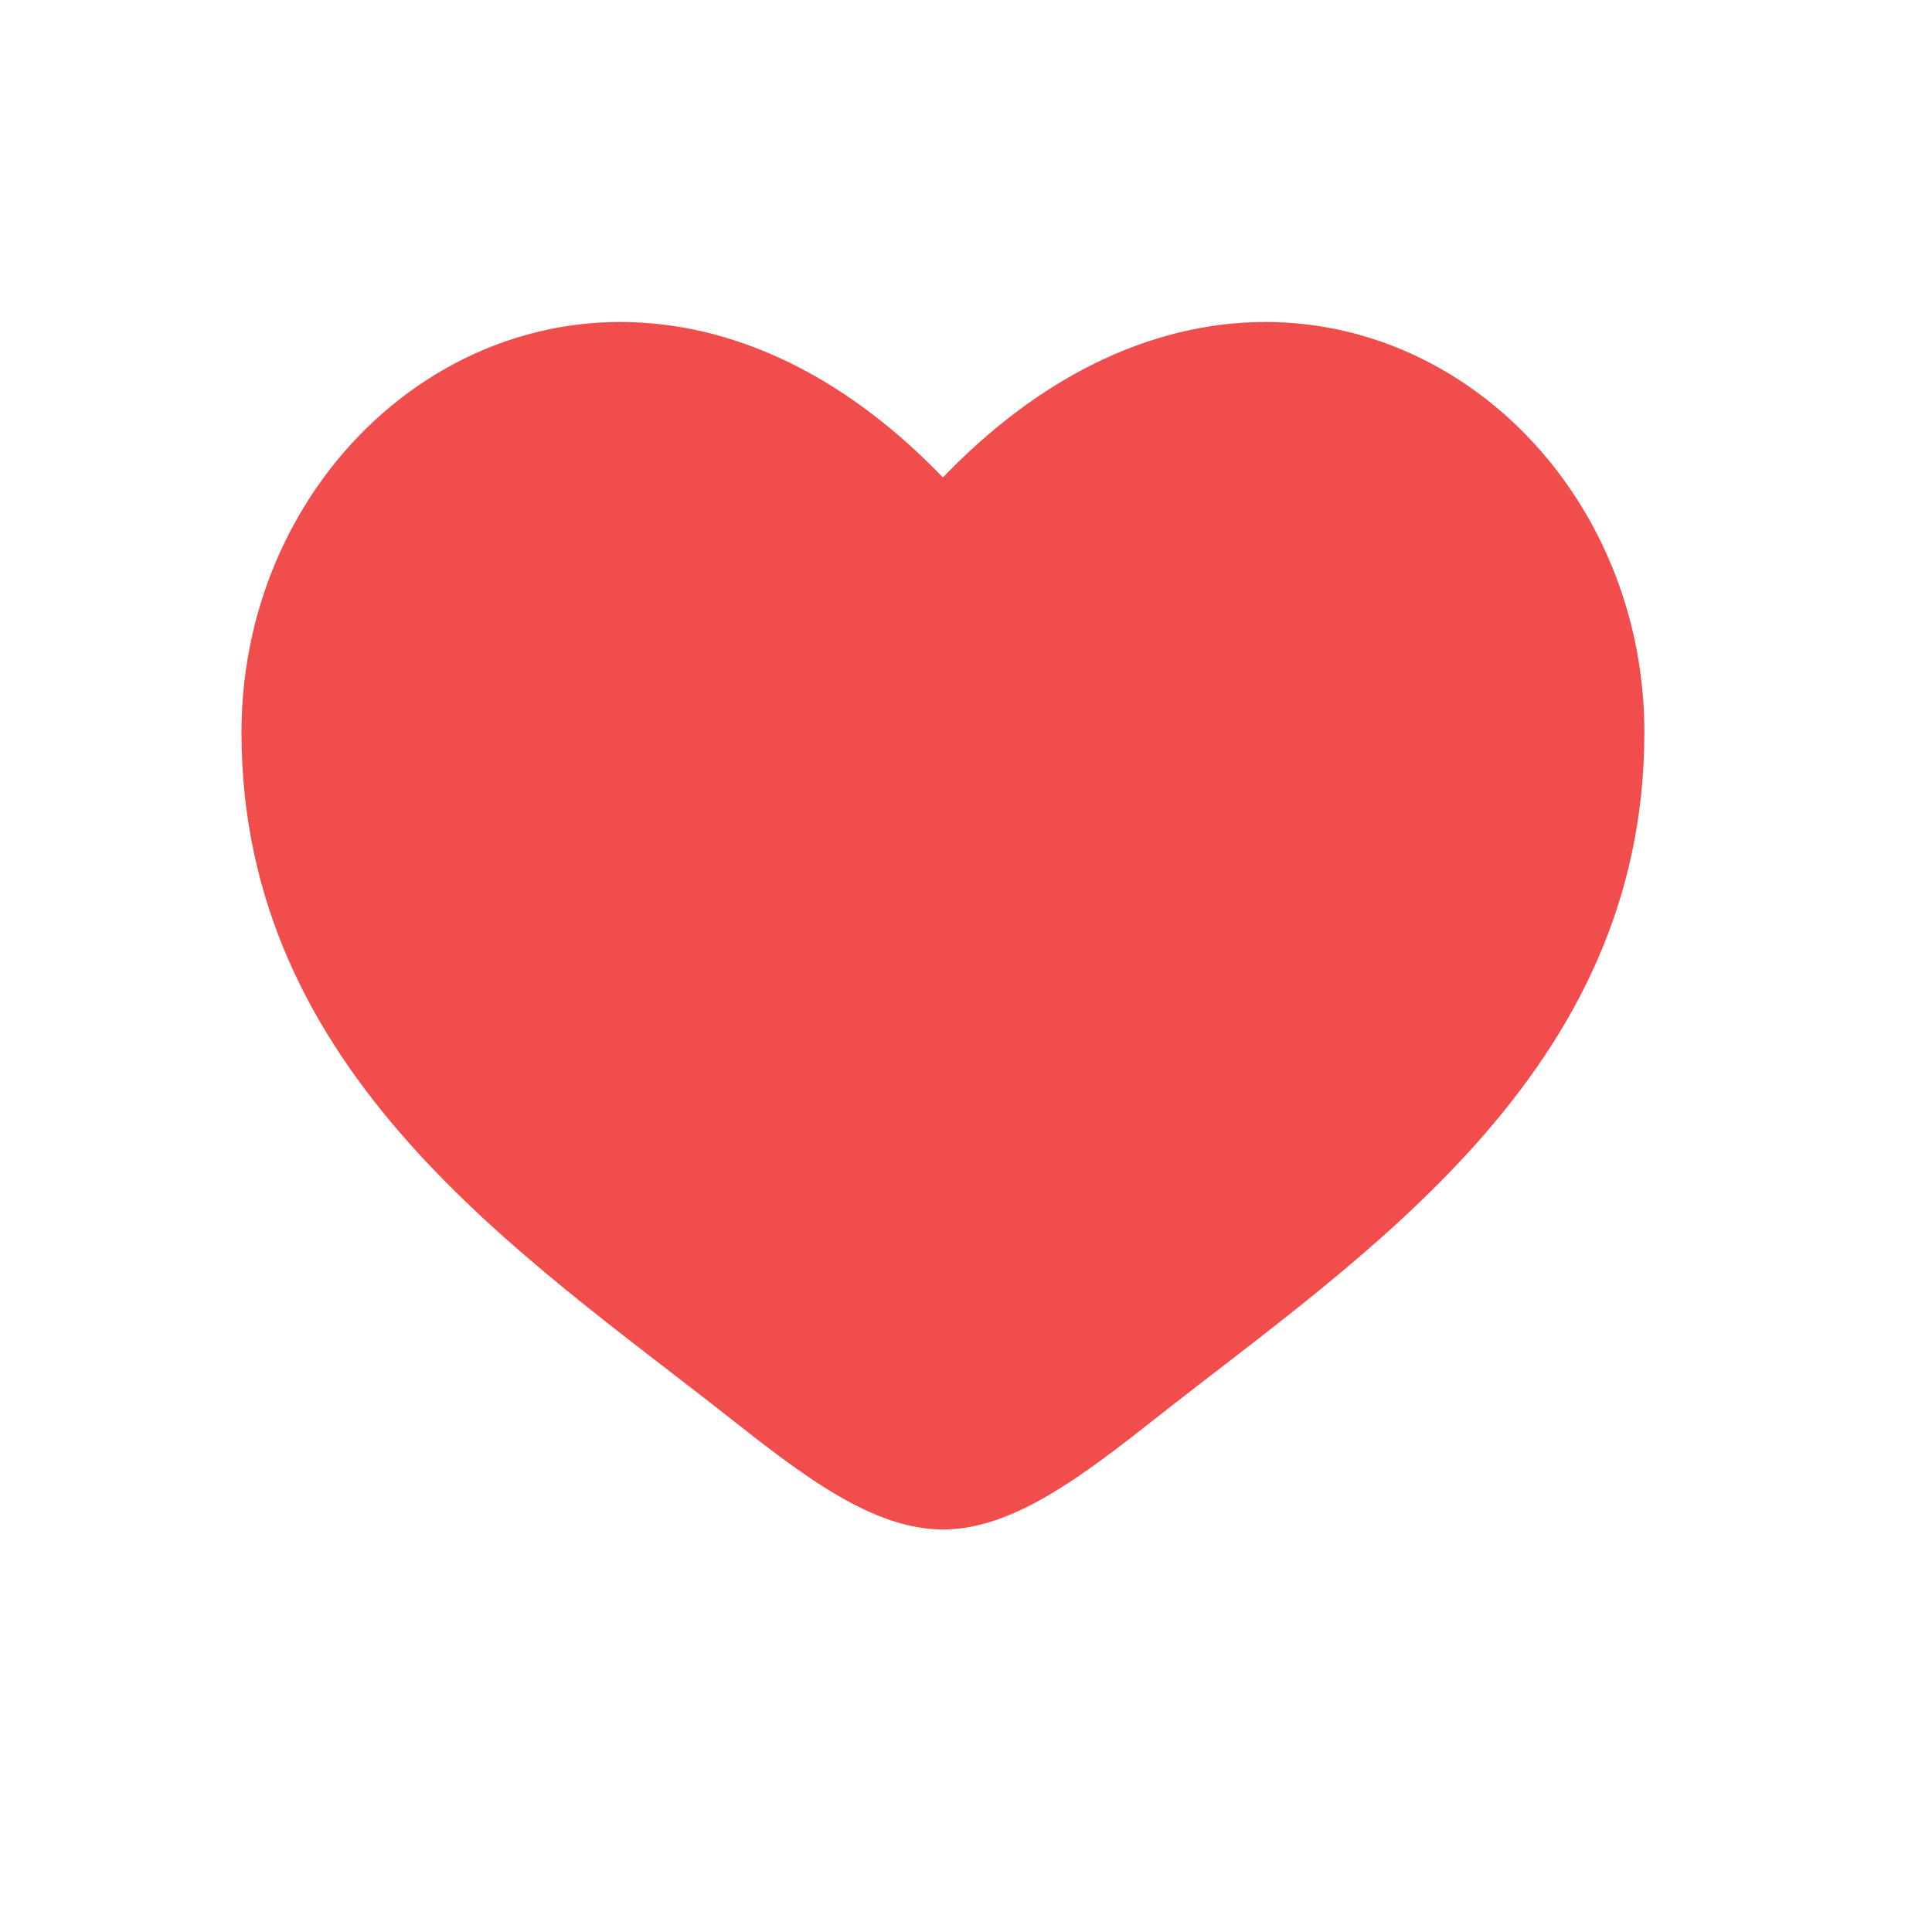
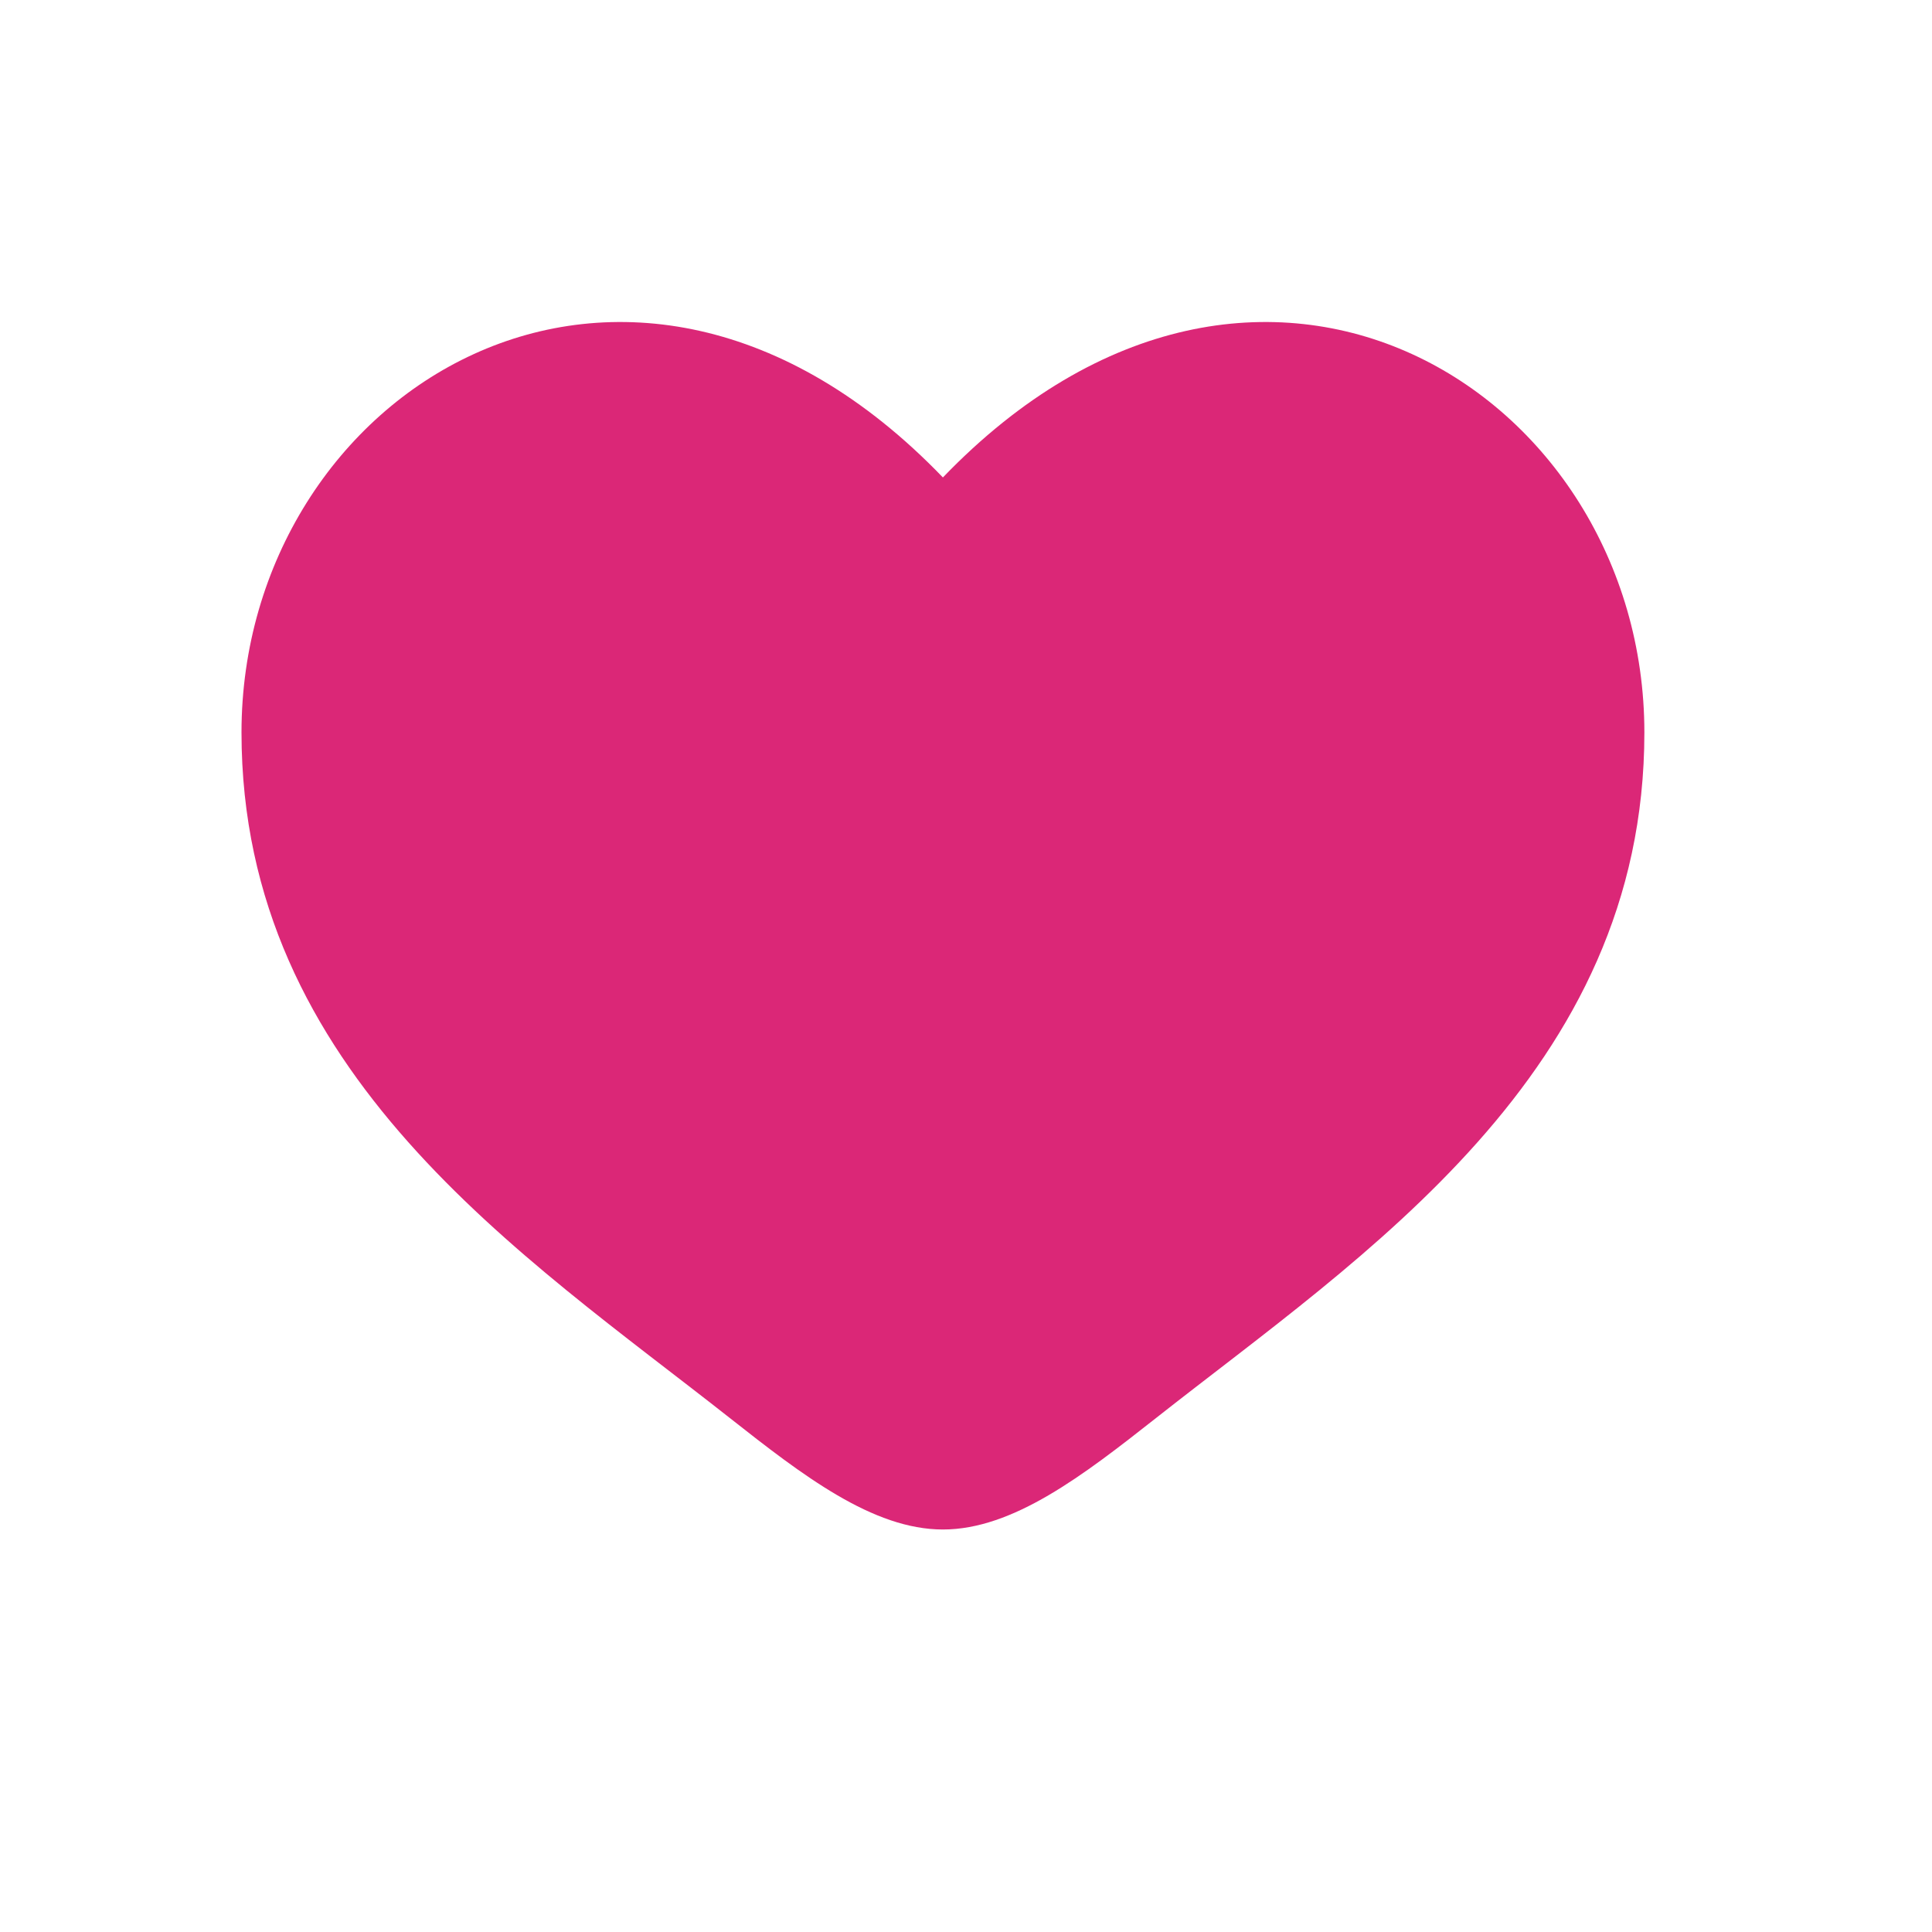
<svg xmlns="http://www.w3.org/2000/svg" width="24" height="24" viewBox="0 0 24 24" fill="none">
-   <path fill="#F14D4D" d="M3 9.099C3 13.336 6.502 15.594 9.066 17.615C9.971 18.328 10.842 19 11.713 19C12.585 19 13.456 18.328 14.361 17.615C16.924 15.594 20.427 13.336 20.427 9.099C20.427 4.862 15.634 1.857 11.713 5.931C7.792 1.857 3 4.862 3 9.099Z" />
+   <path fill="#db2777" d="M3 9.099C3 13.336 6.502 15.594 9.066 17.615C9.971 18.328 10.842 19 11.713 19C12.585 19 13.456 18.328 14.361 17.615C16.924 15.594 20.427 13.336 20.427 9.099C20.427 4.862 15.634 1.857 11.713 5.931C7.792 1.857 3 4.862 3 9.099Z" />
</svg>
